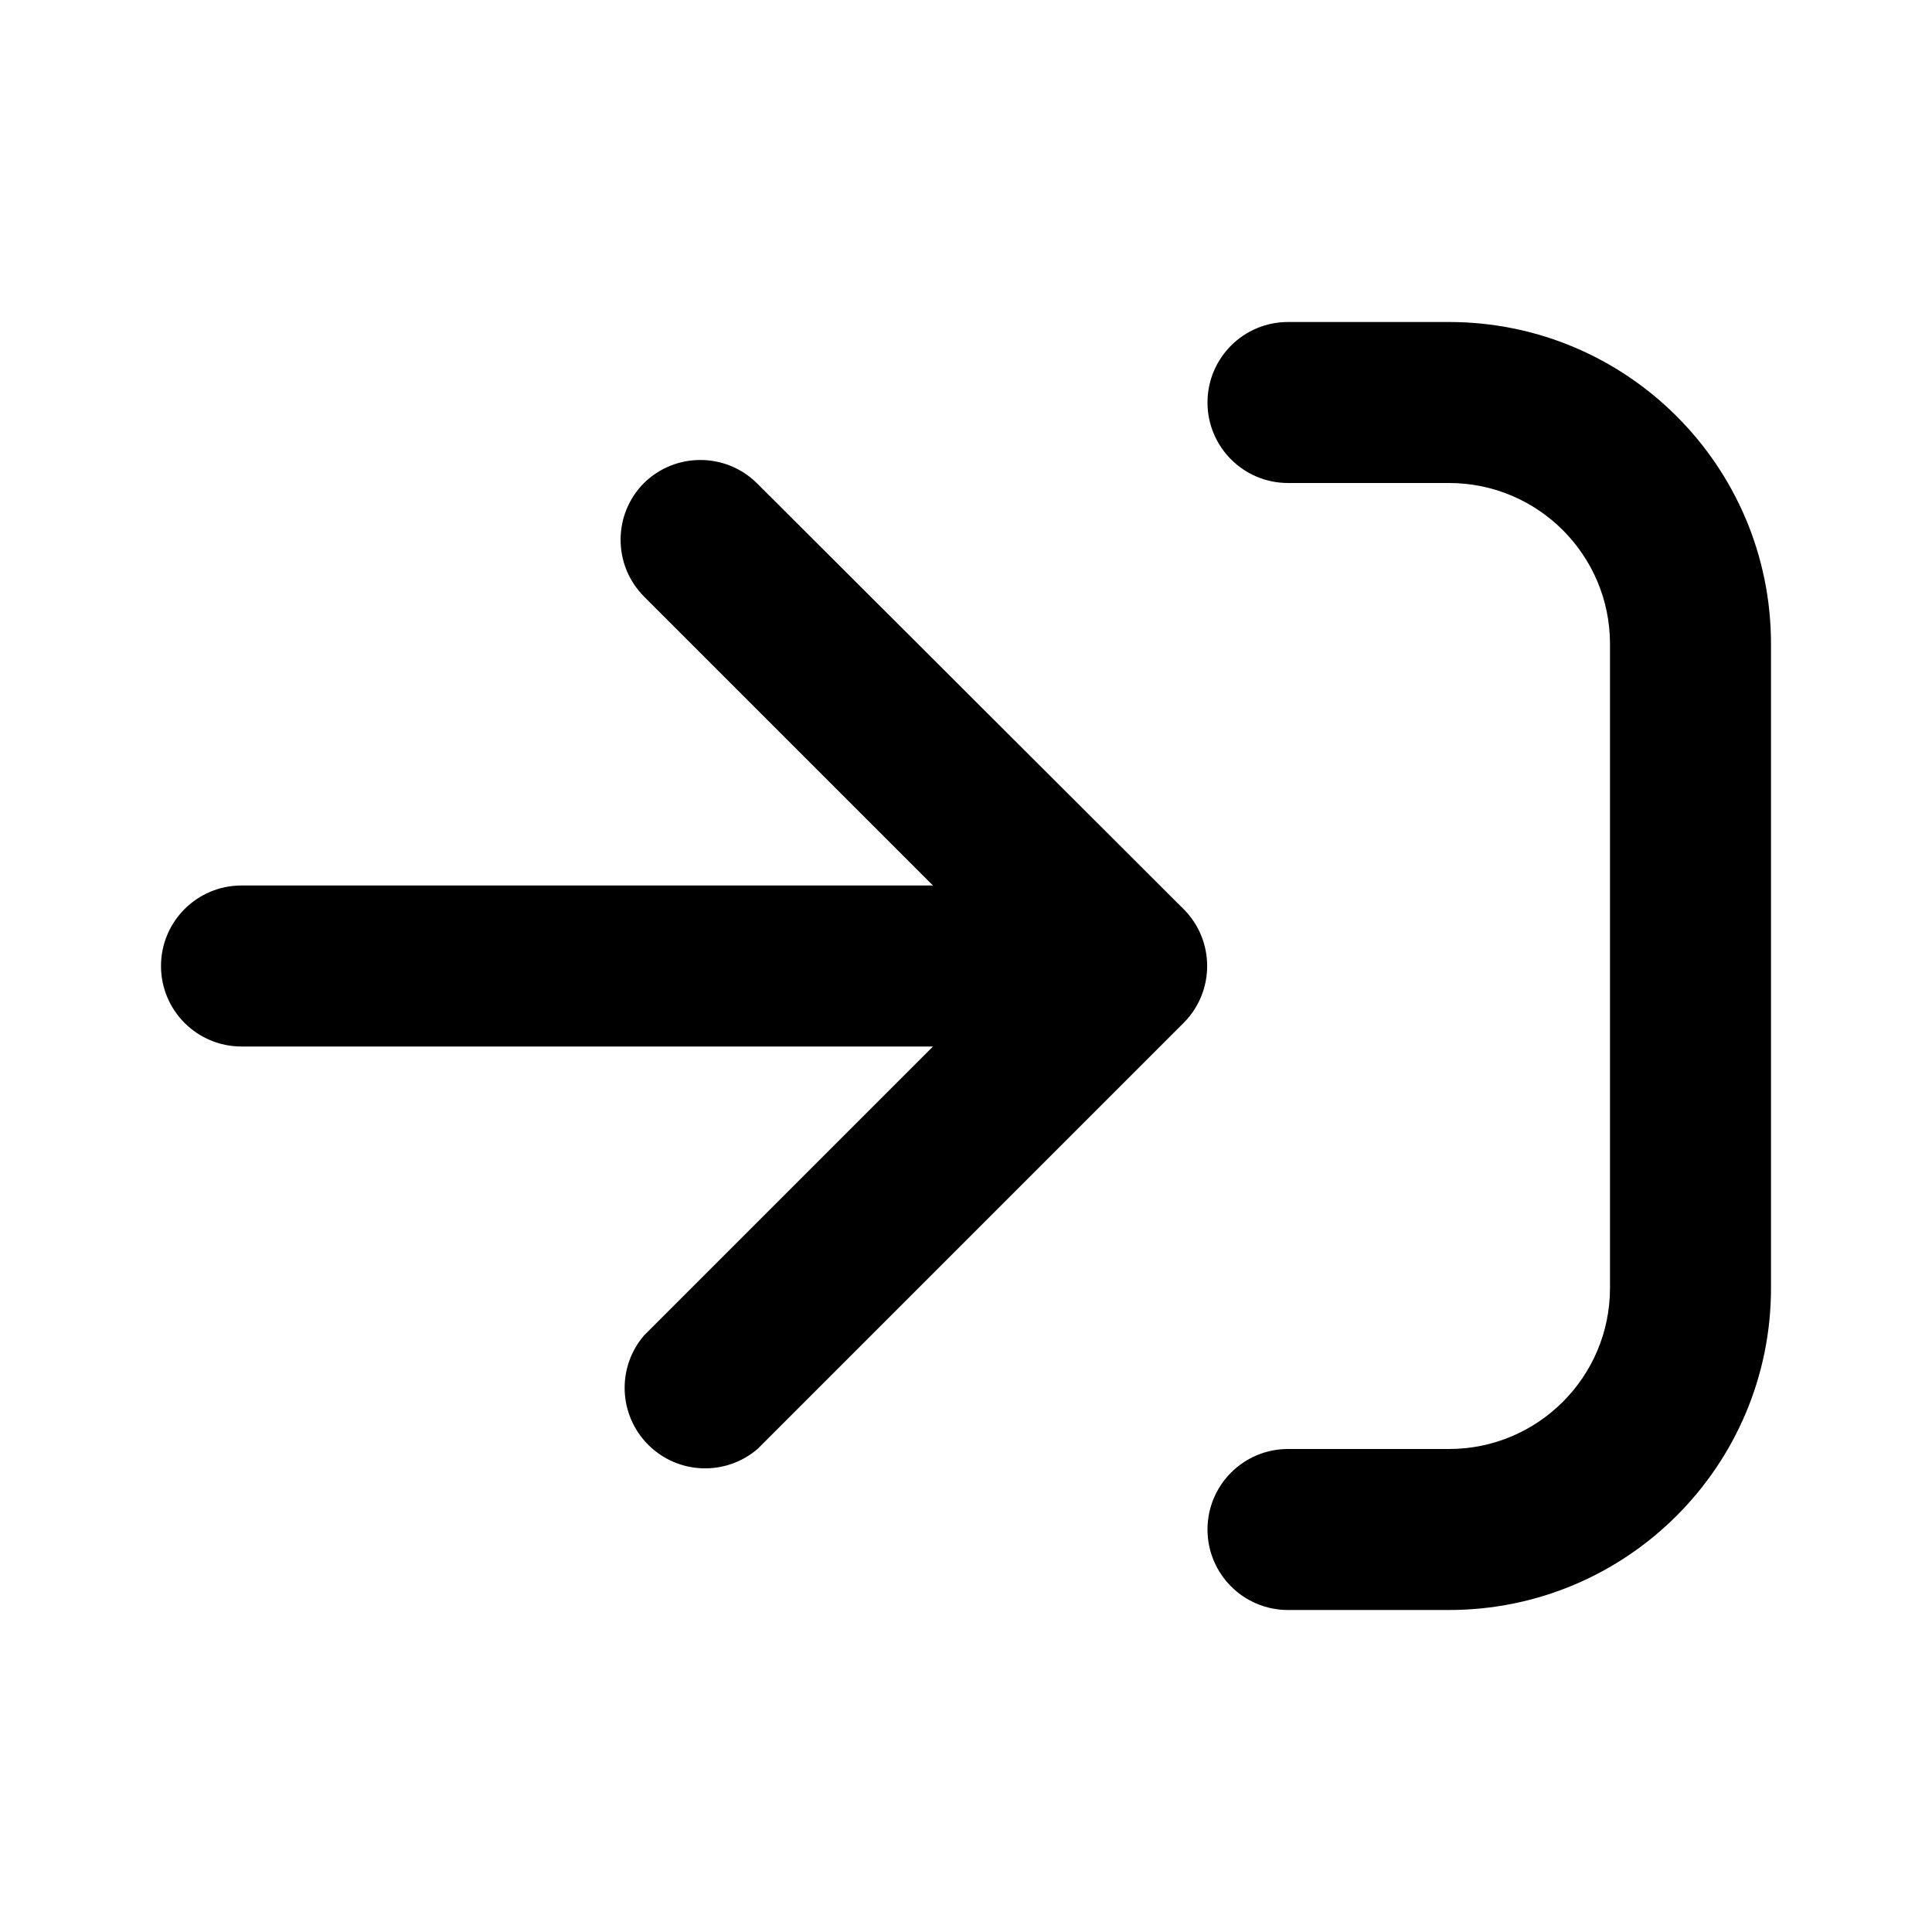
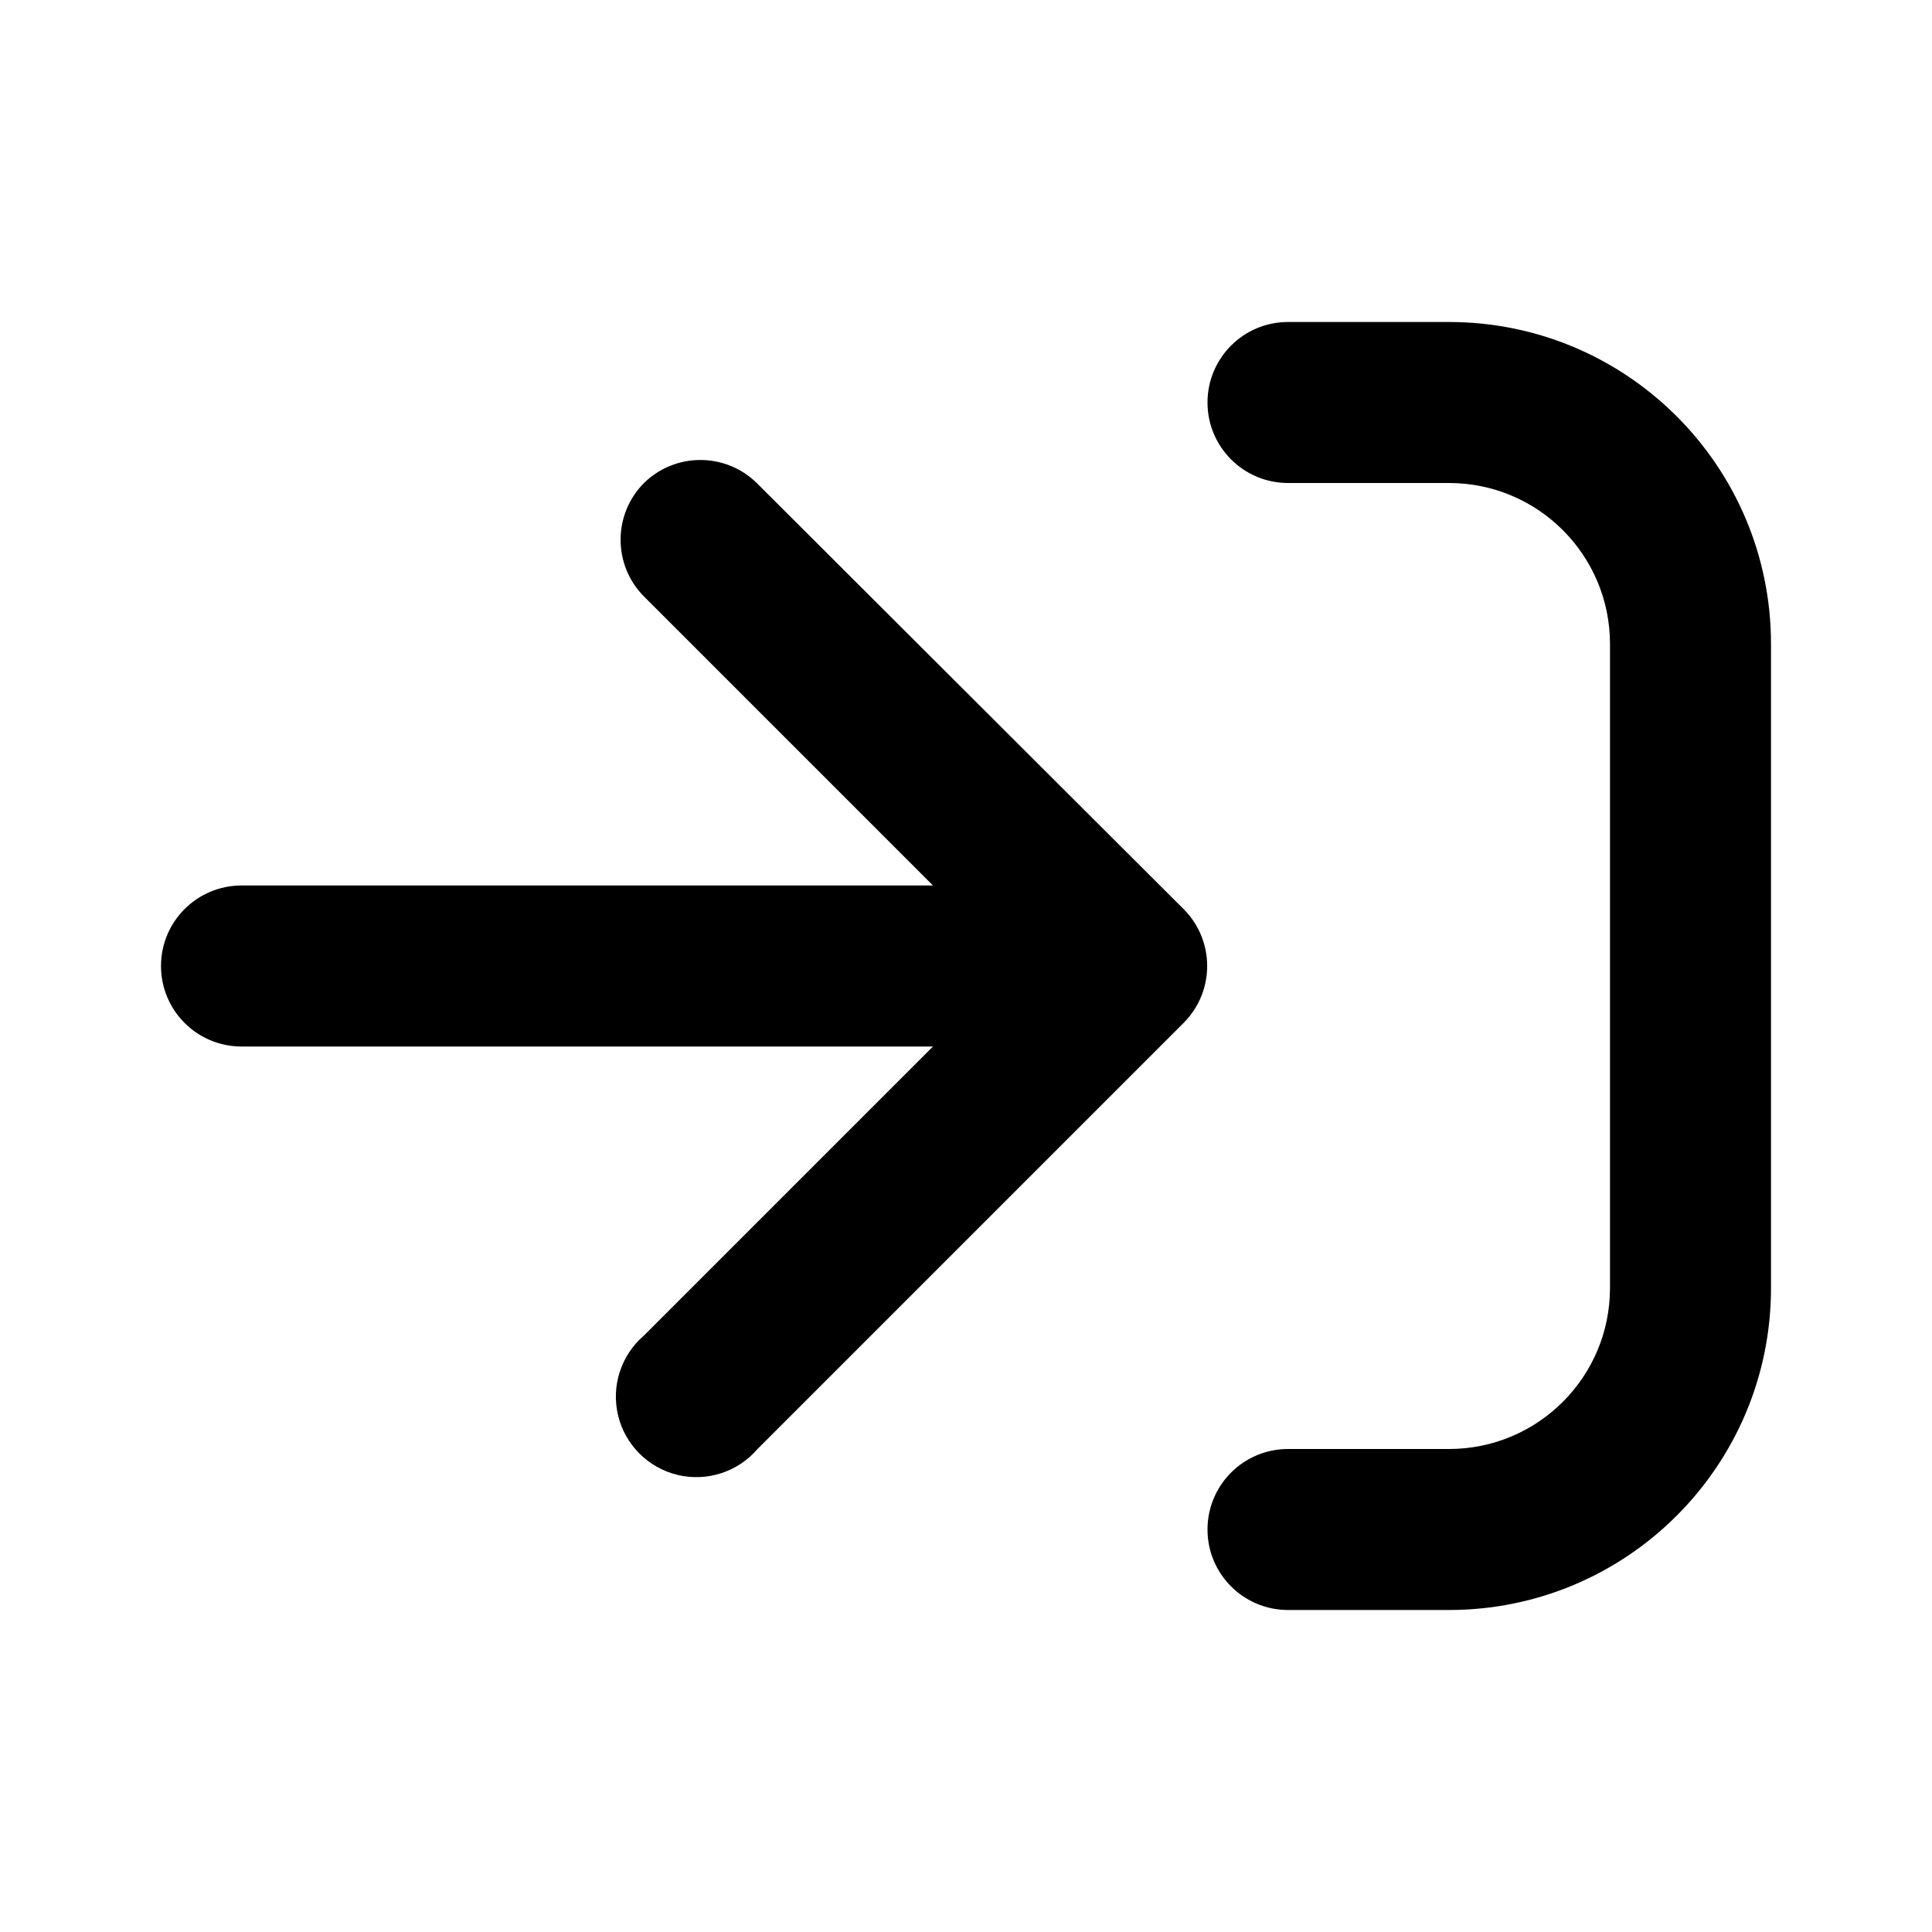
<svg xmlns="http://www.w3.org/2000/svg" viewBox="0 0 24 24" fill="currentColor">
  <path d="M18 18h-2a1 1 0 1 0 0 2h2a4 4 0 0 0 4-4V8a4 4 0 0 0-4-4h-2a1 1 0 1 0 0 2h2a2 2 0 0 1 2 2v8a2 2 0 0 1-2 2Z" />
-   <path d="M8 6a1 1 0 0 0 0 1.41L11.59 11H3a1 1 0 1 0 0 2h8.59L8 16.59A1 1 0 0 0 9.41 18l5.3-5.3a1 1 0 0 0 0-1.4L9.4 6A1 1 0 0 0 8 6Z" />
+   <path d="M8 6a1 1 0 0 0 0 1.41L11.59 11H3a1 1 0 1 0 0 2h8.59L8 16.59A1 1 0 1 0 9.41 18l5.3-5.3a1 1 0 0 0 0-1.4L9.4 6A1 1 0 0 0 8 6Z" />
</svg>
